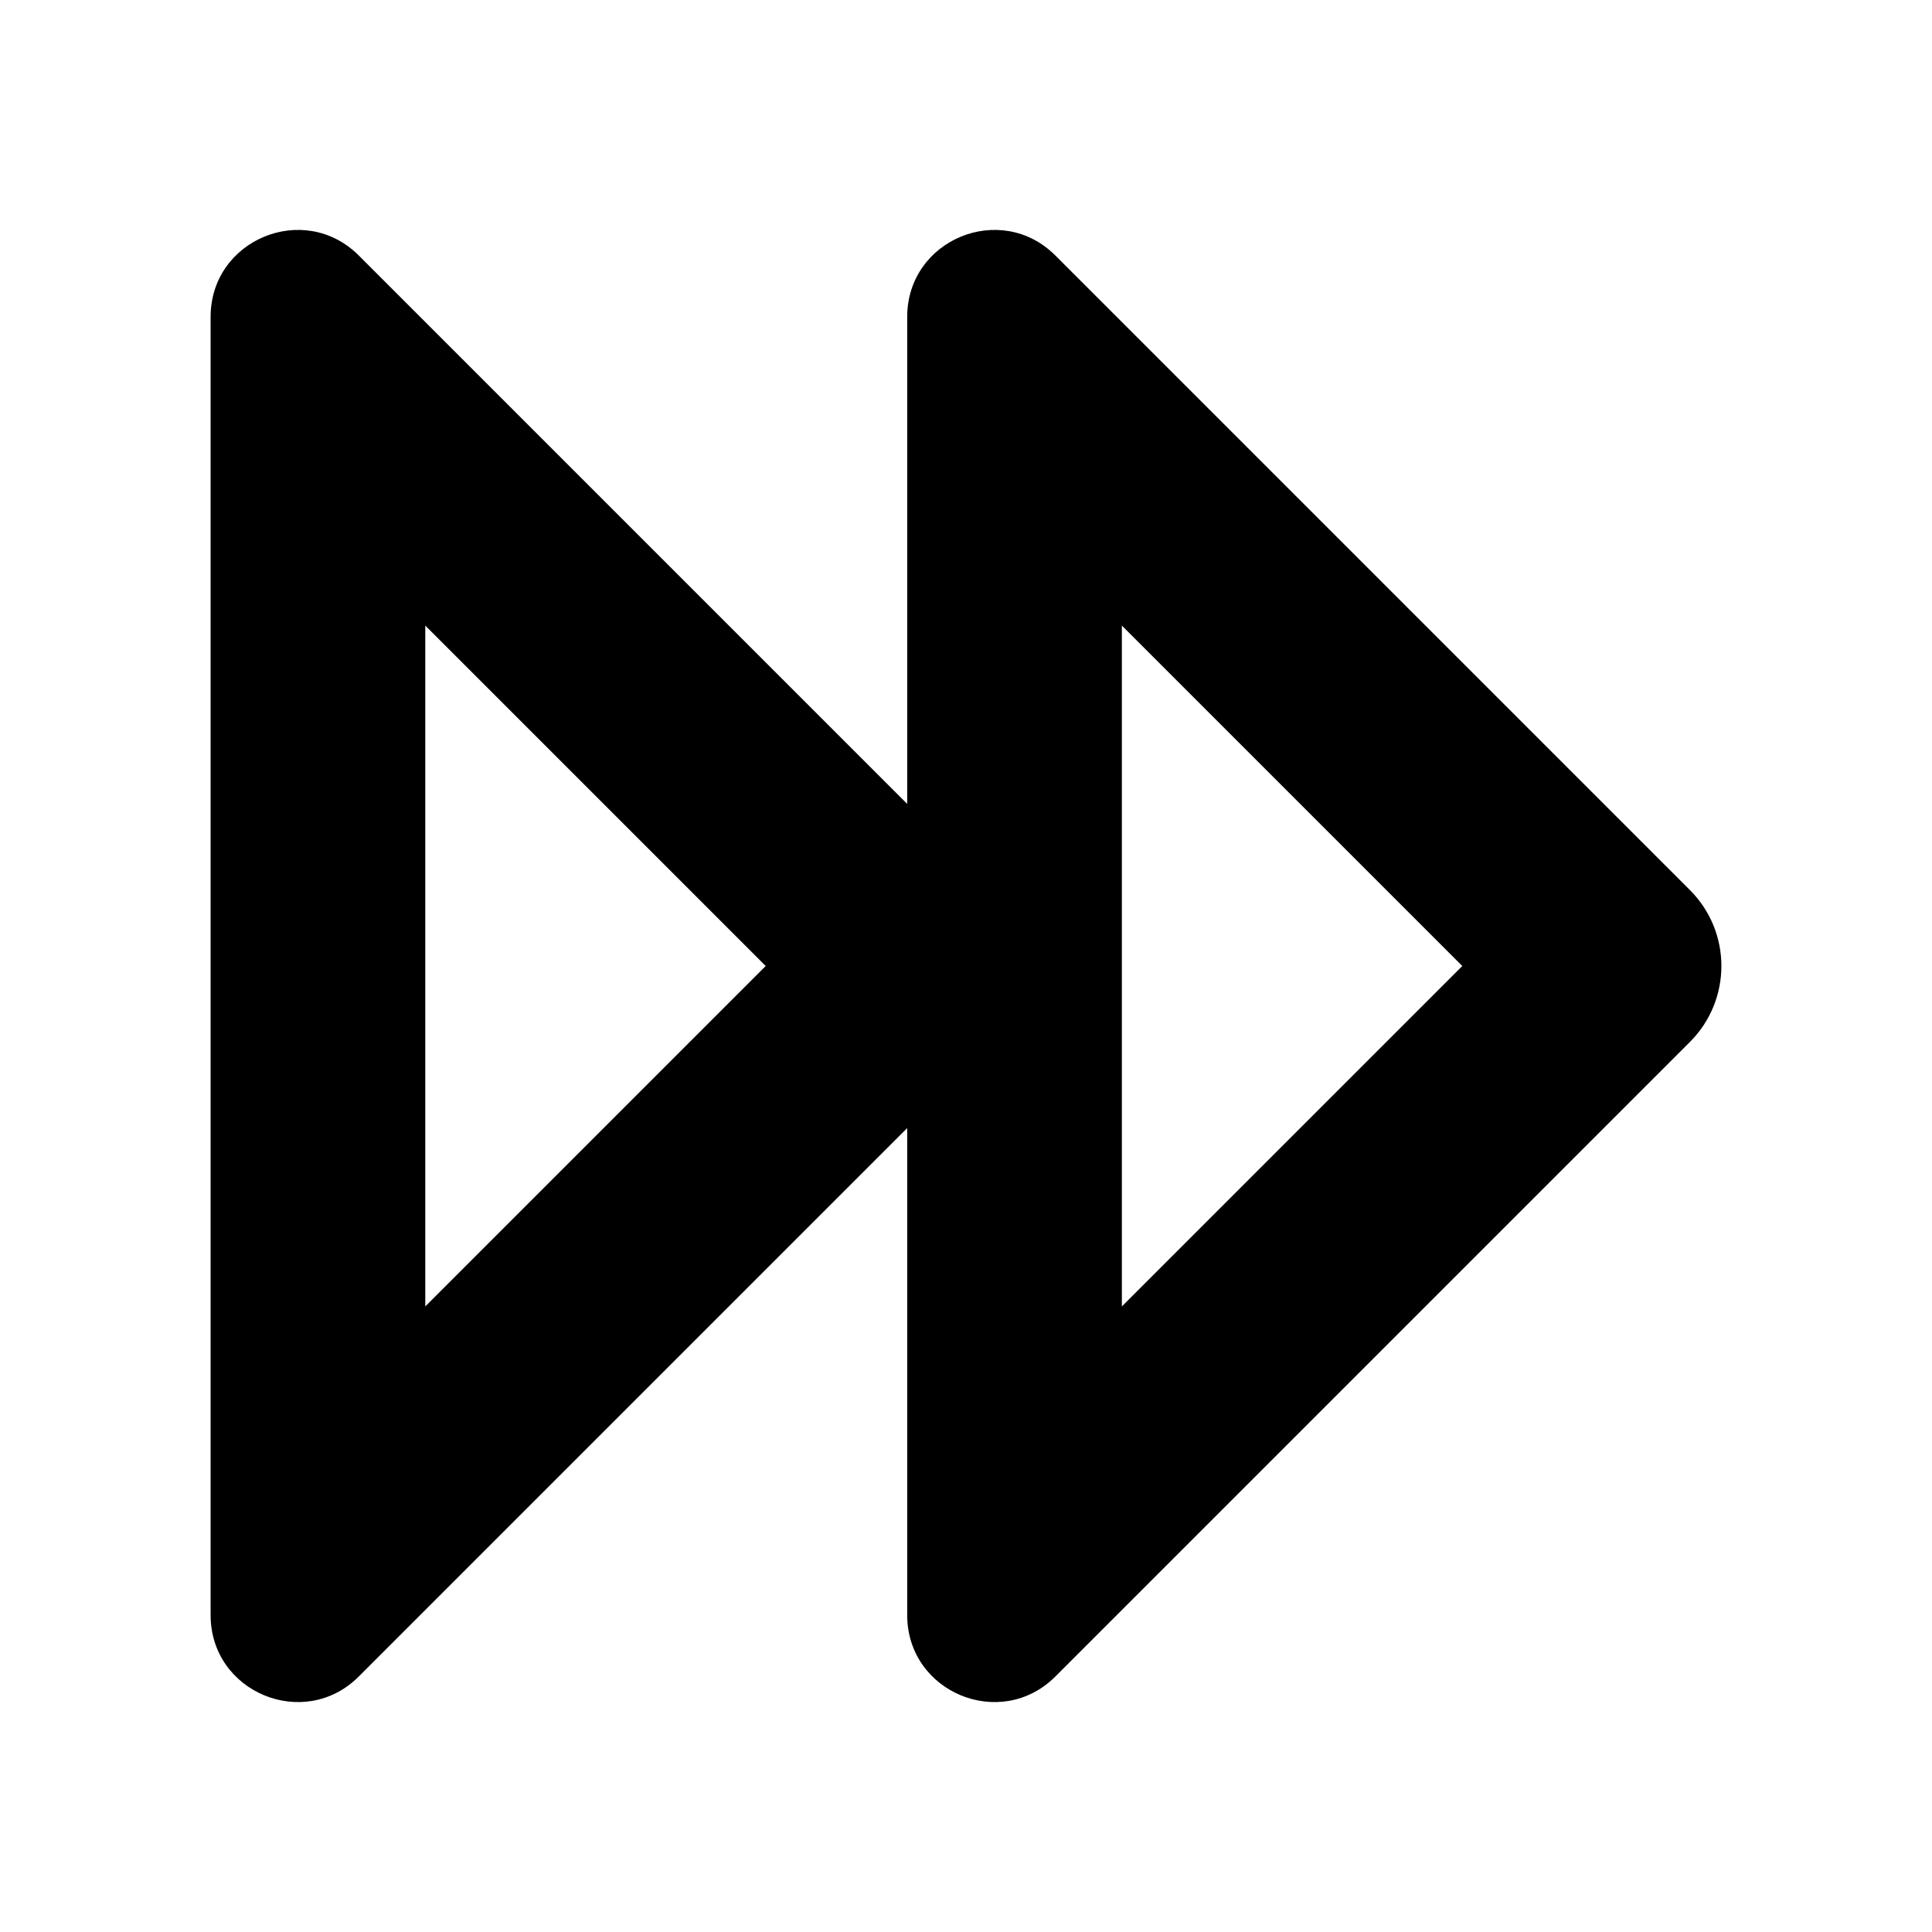
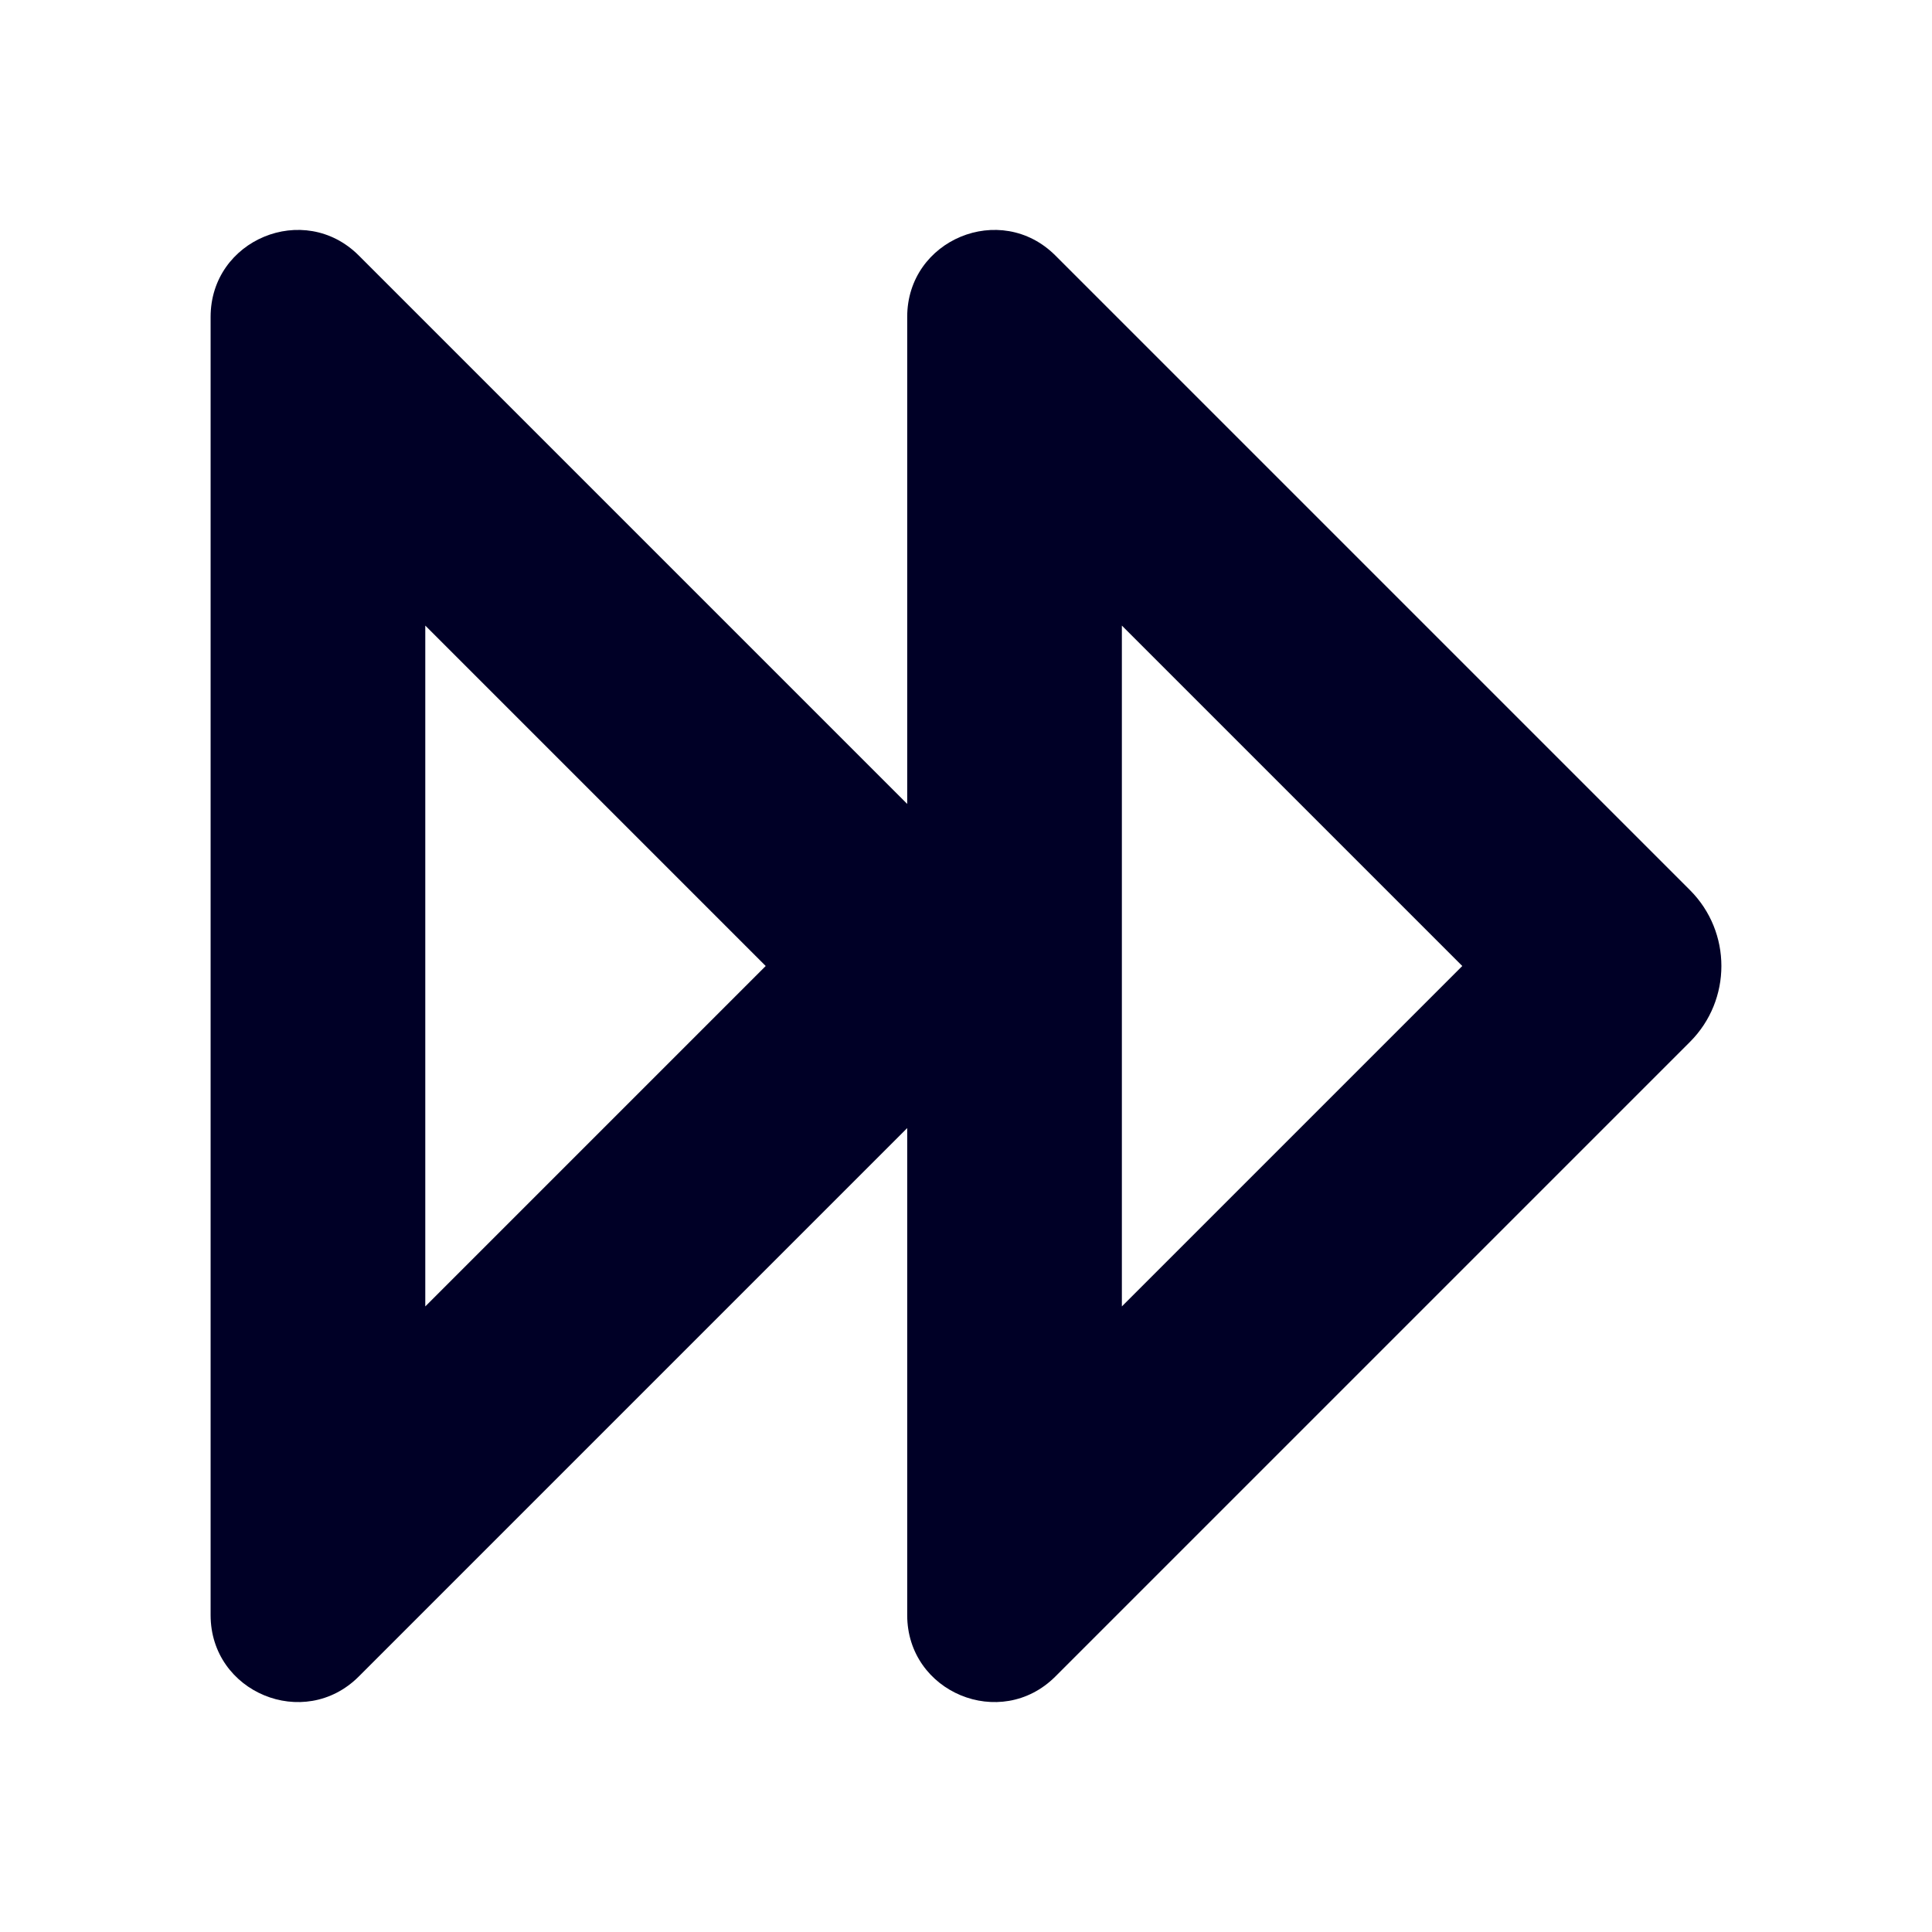
<svg xmlns="http://www.w3.org/2000/svg" width="450" height="450" viewBox="0 0 450 450">
-   <path d="M49.055,73.81V376.19c0,18.01,21.78,27.03,34.51,14.3l127.74-127.74V376.19c0,18.01,21.77,27.03,34.51,14.3L393.625,242.68a25.011,25.011,0,0,0,0-35.36L245.815,59.51c-12.74-12.73-34.51-3.71-34.51,14.3V187.25L83.565,59.51C70.835,46.78,49.055,55.8,49.055,73.81Zm212.25,71.9,79.29,79.29-79.29,79.29Zm-162.25,0,79.29,79.29-79.29,79.29Z" />
+   <path d="M49.055,73.81V376.19c0,18.01,21.78,27.03,34.51,14.3l127.74-127.74V376.19c0,18.01,21.77,27.03,34.51,14.3L393.625,242.68a25.011,25.011,0,0,0,0-35.36L245.815,59.51c-12.74-12.73-34.51-3.71-34.51,14.3V187.25L83.565,59.51C70.835,46.78,49.055,55.8,49.055,73.81Zm212.25,71.9,79.29,79.29-79.29,79.29Zm-162.25,0,79.29,79.29-79.29,79.29Z" style="fill: #000026" />
</svg>
